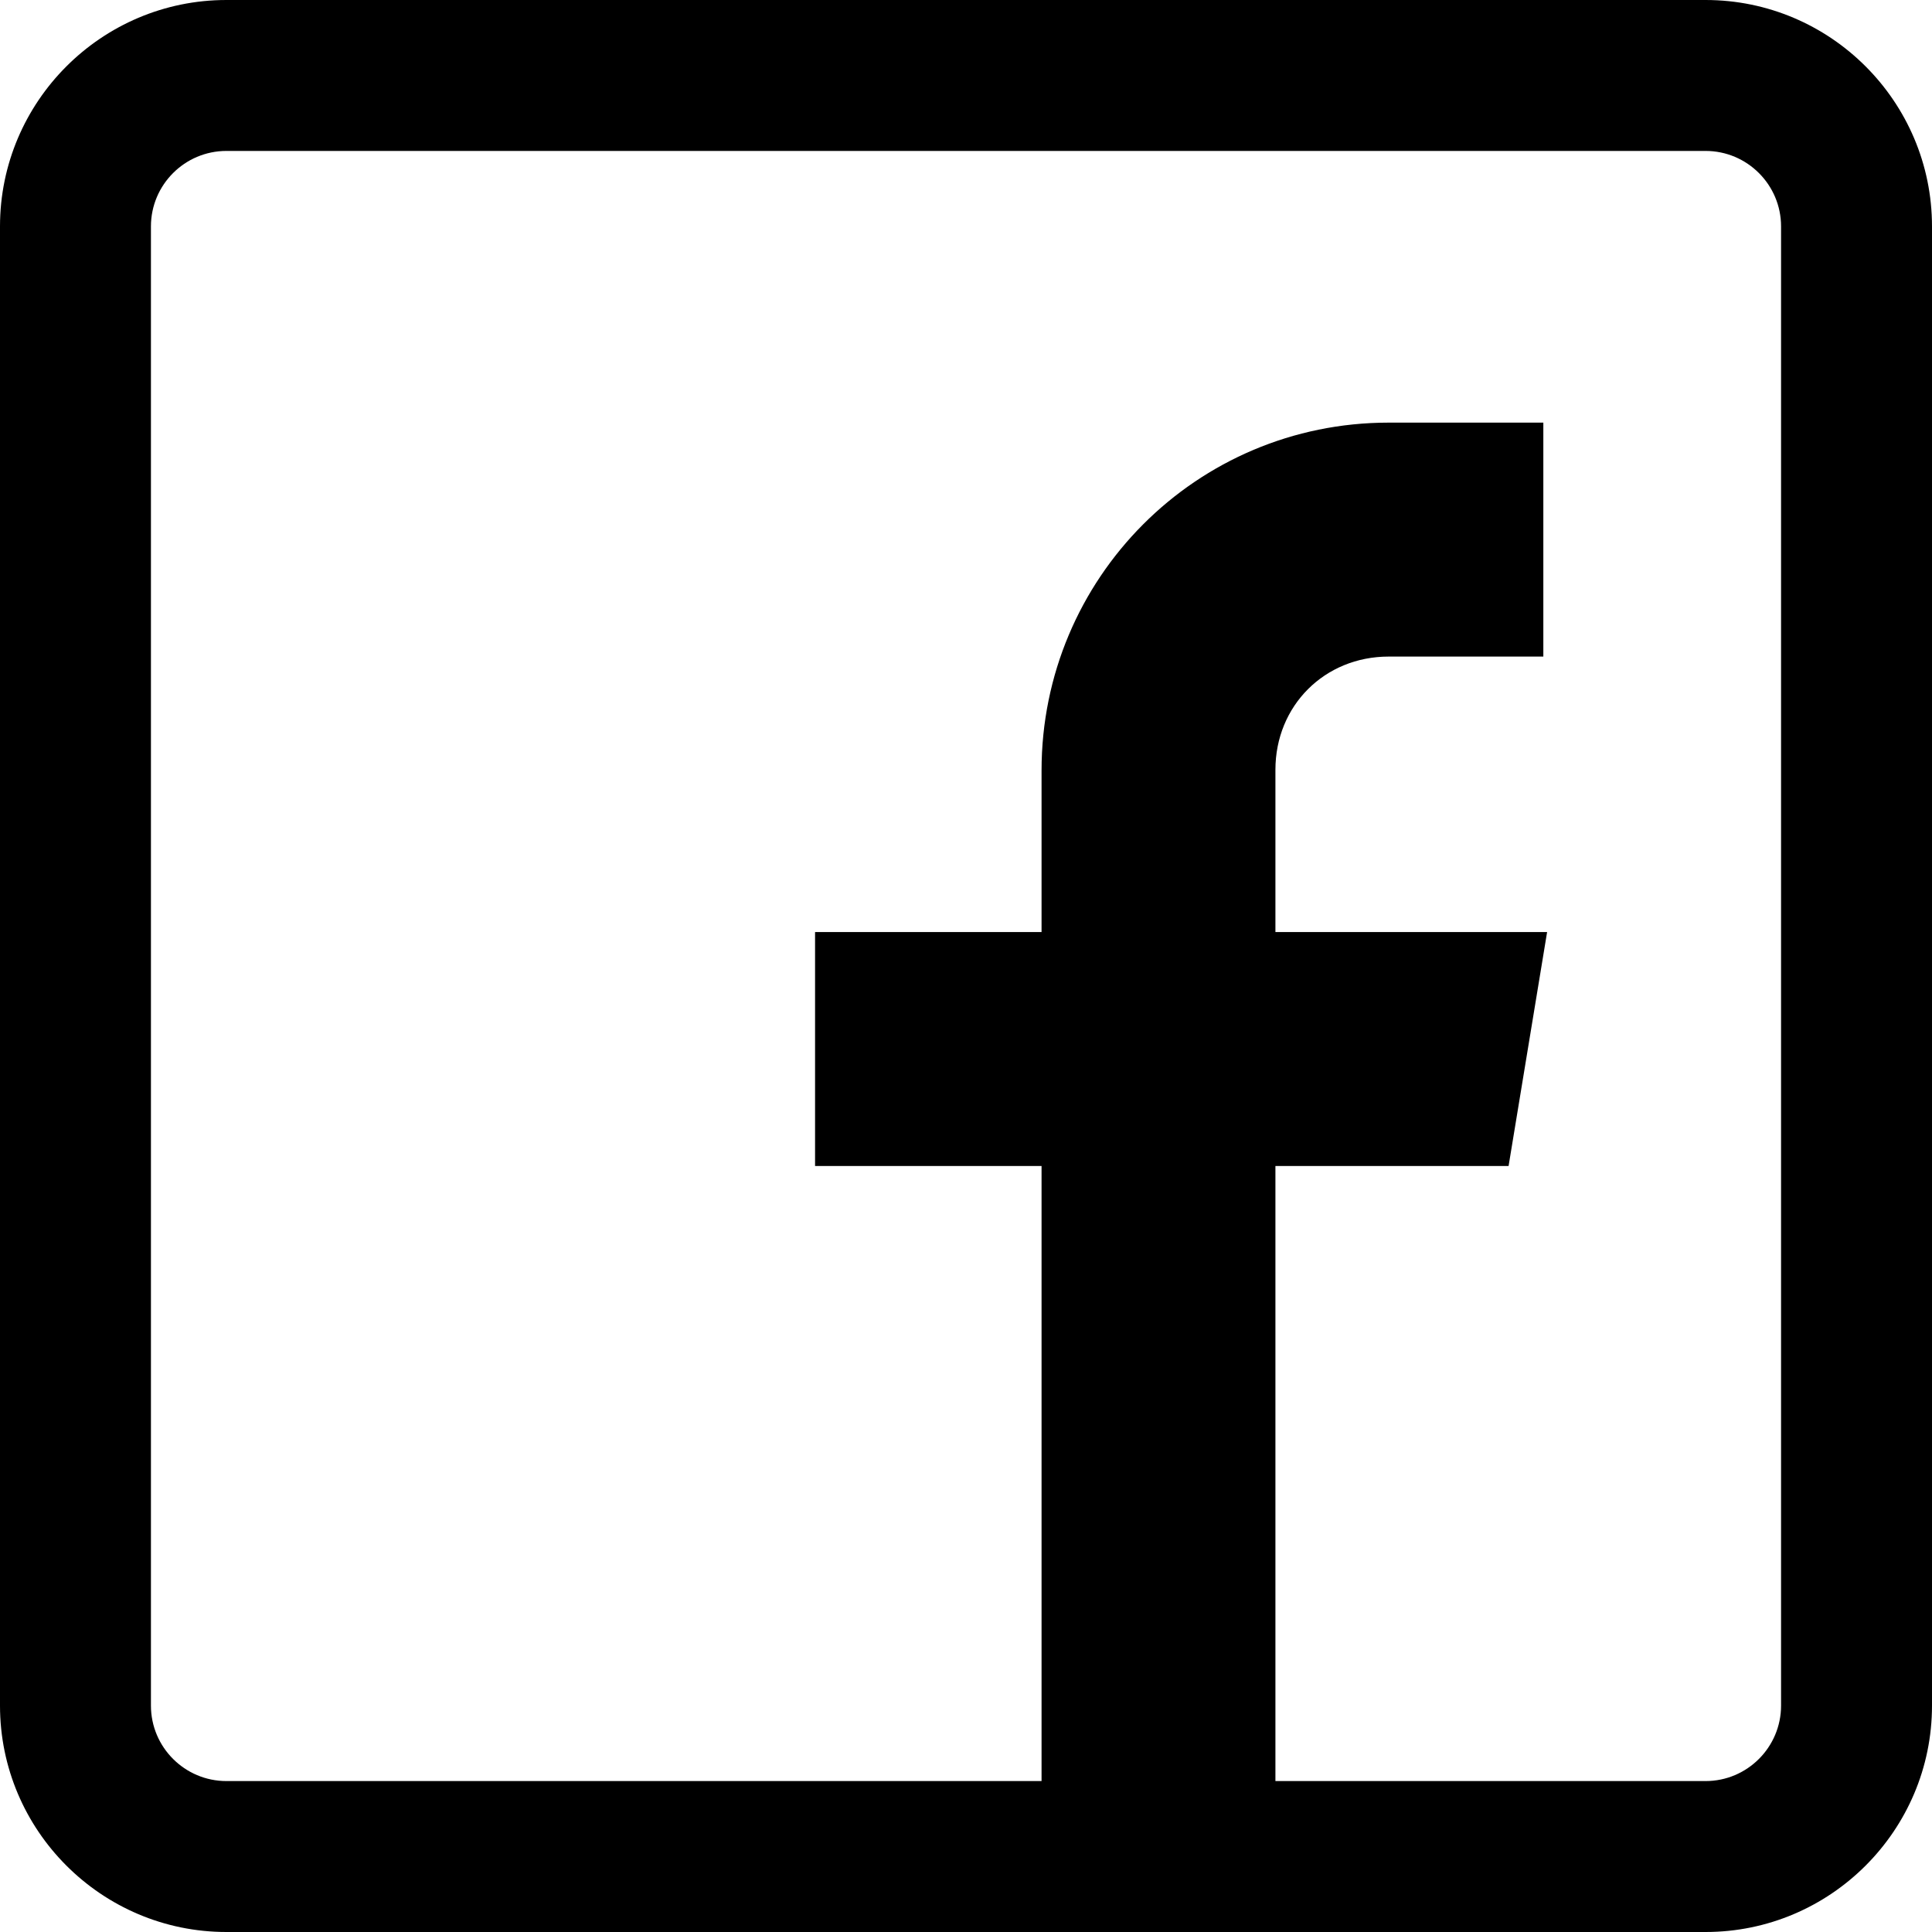
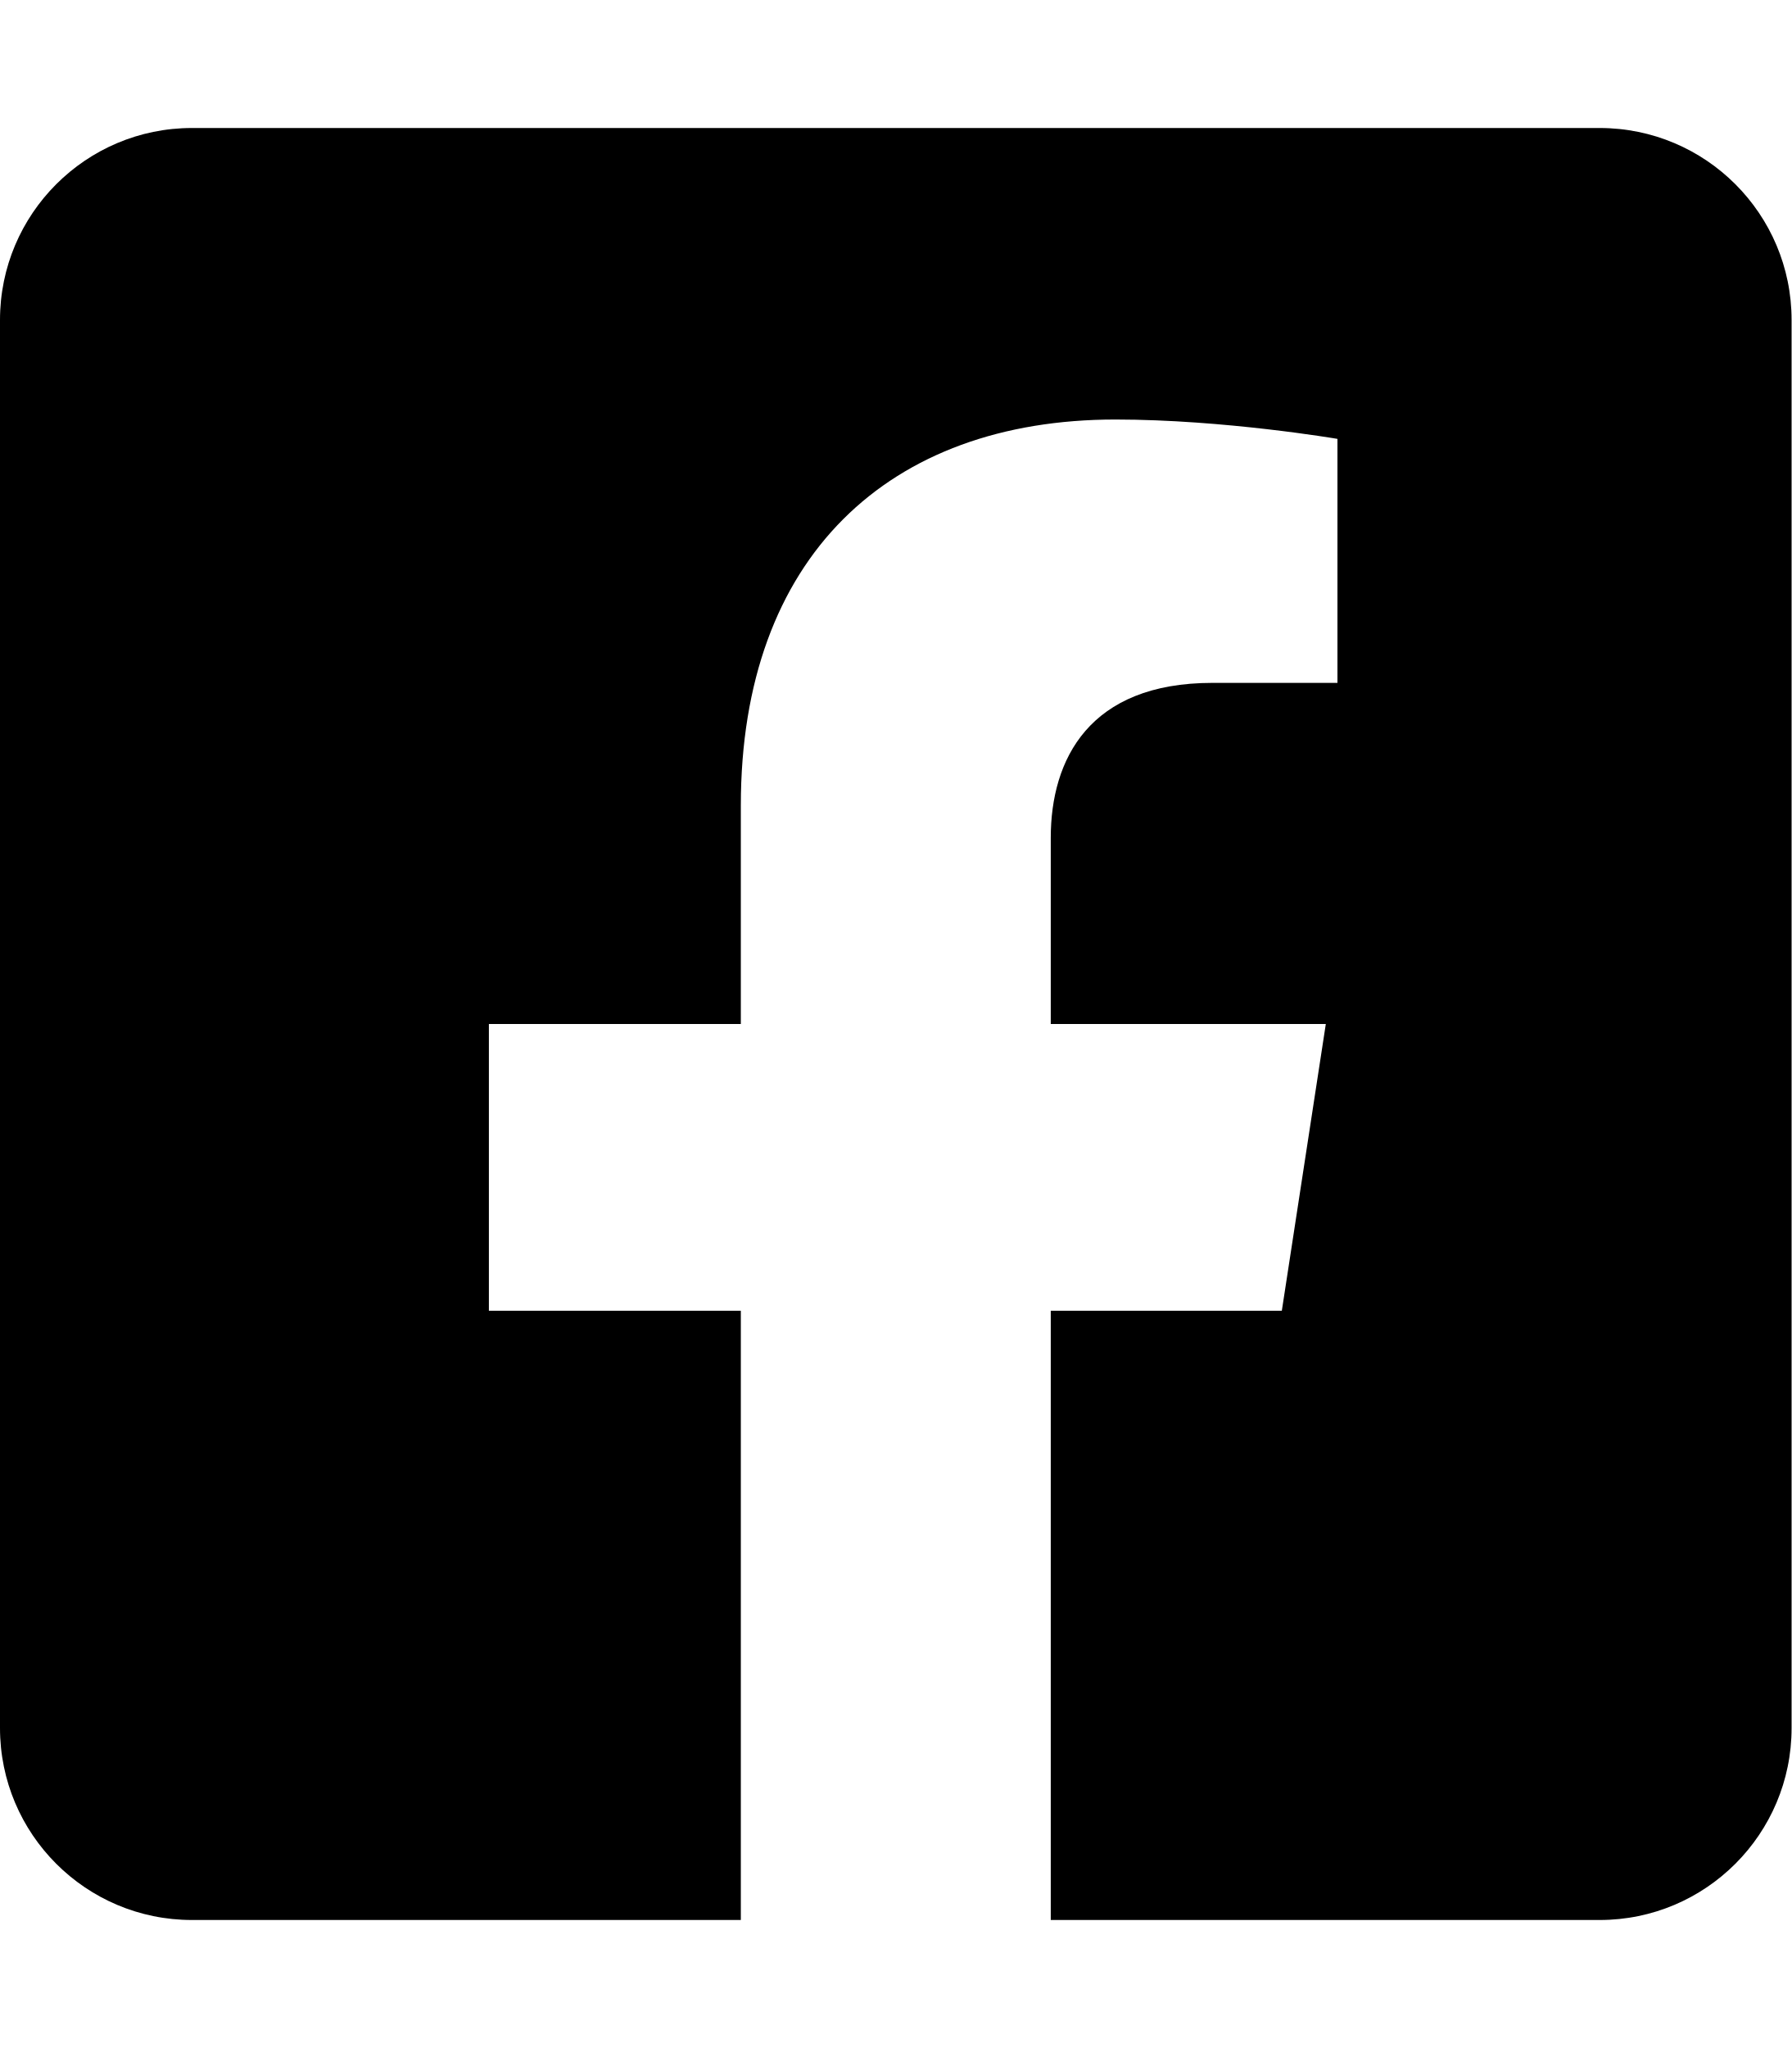
- <svg xmlns="http://www.w3.org/2000/svg" version="1.1" id="Capa_1" x="0px" y="0px" viewBox="0 0 512 512" style="enable-background:new 0 0 512 512;" xml:space="preserve">
-   <g>
-     <g>
-       <path d="M452,0H60C26.916,0,0,26.916,0,60v392c0,33.084,26.916,60,60,60h392c33.084,0,60-26.916,60-60V60    C512,26.916,485.084,0,452,0z M472,452c0,11.028-8.972,20-20,20H338V309h61.79L410,247h-72v-43c0-16.975,13.025-30,30-30h41v-62    h-41c-50.923,0-91.978,41.25-91.978,92.174V247H216v62h60.022v163H60c-11.028,0-20-8.972-20-20V60c0-11.028,8.972-20,20-20h392    c11.028,0,20,8.972,20,20V452z" />
-     </g>
-   </g>
-   <g>
- </g>
-   <g>
- </g>
-   <g>
- </g>
-   <g>
- </g>
-   <g>
- </g>
-   <g>
- </g>
-   <g>
- </g>
-   <g>
- </g>
-   <g>
- </g>
-   <g>
- </g>
-   <g>
- </g>
-   <g>
- </g>
-   <g>
- </g>
-   <g>
- </g>
-   <g>
- </g>
+ <svg xmlns="http://www.w3.org/2000/svg" aria-hidden="true" focusable="false" data-prefix="fab" data-icon="facebook-square" class="svg-inline--fa fa-facebook-square fa-w-14" role="img" viewBox="0 0 448 512">
+   <path fill="currentColor" d="M400 32H48A48 48 0 0 0 0 80v352a48 48 0 0 0 48 48h137.25V327.69h-63V256h63v-54.64c0-62.15 37-96.48 93.67-96.48 27.14 0 55.52 4.84 55.52 4.84v61h-31.27c-30.81 0-40.42 19.12-40.42 38.73V256h68.78l-11 71.69h-57.78V480H400a48 48 0 0 0 48-48V80a48 48 0 0 0-48-48z" />
</svg>
